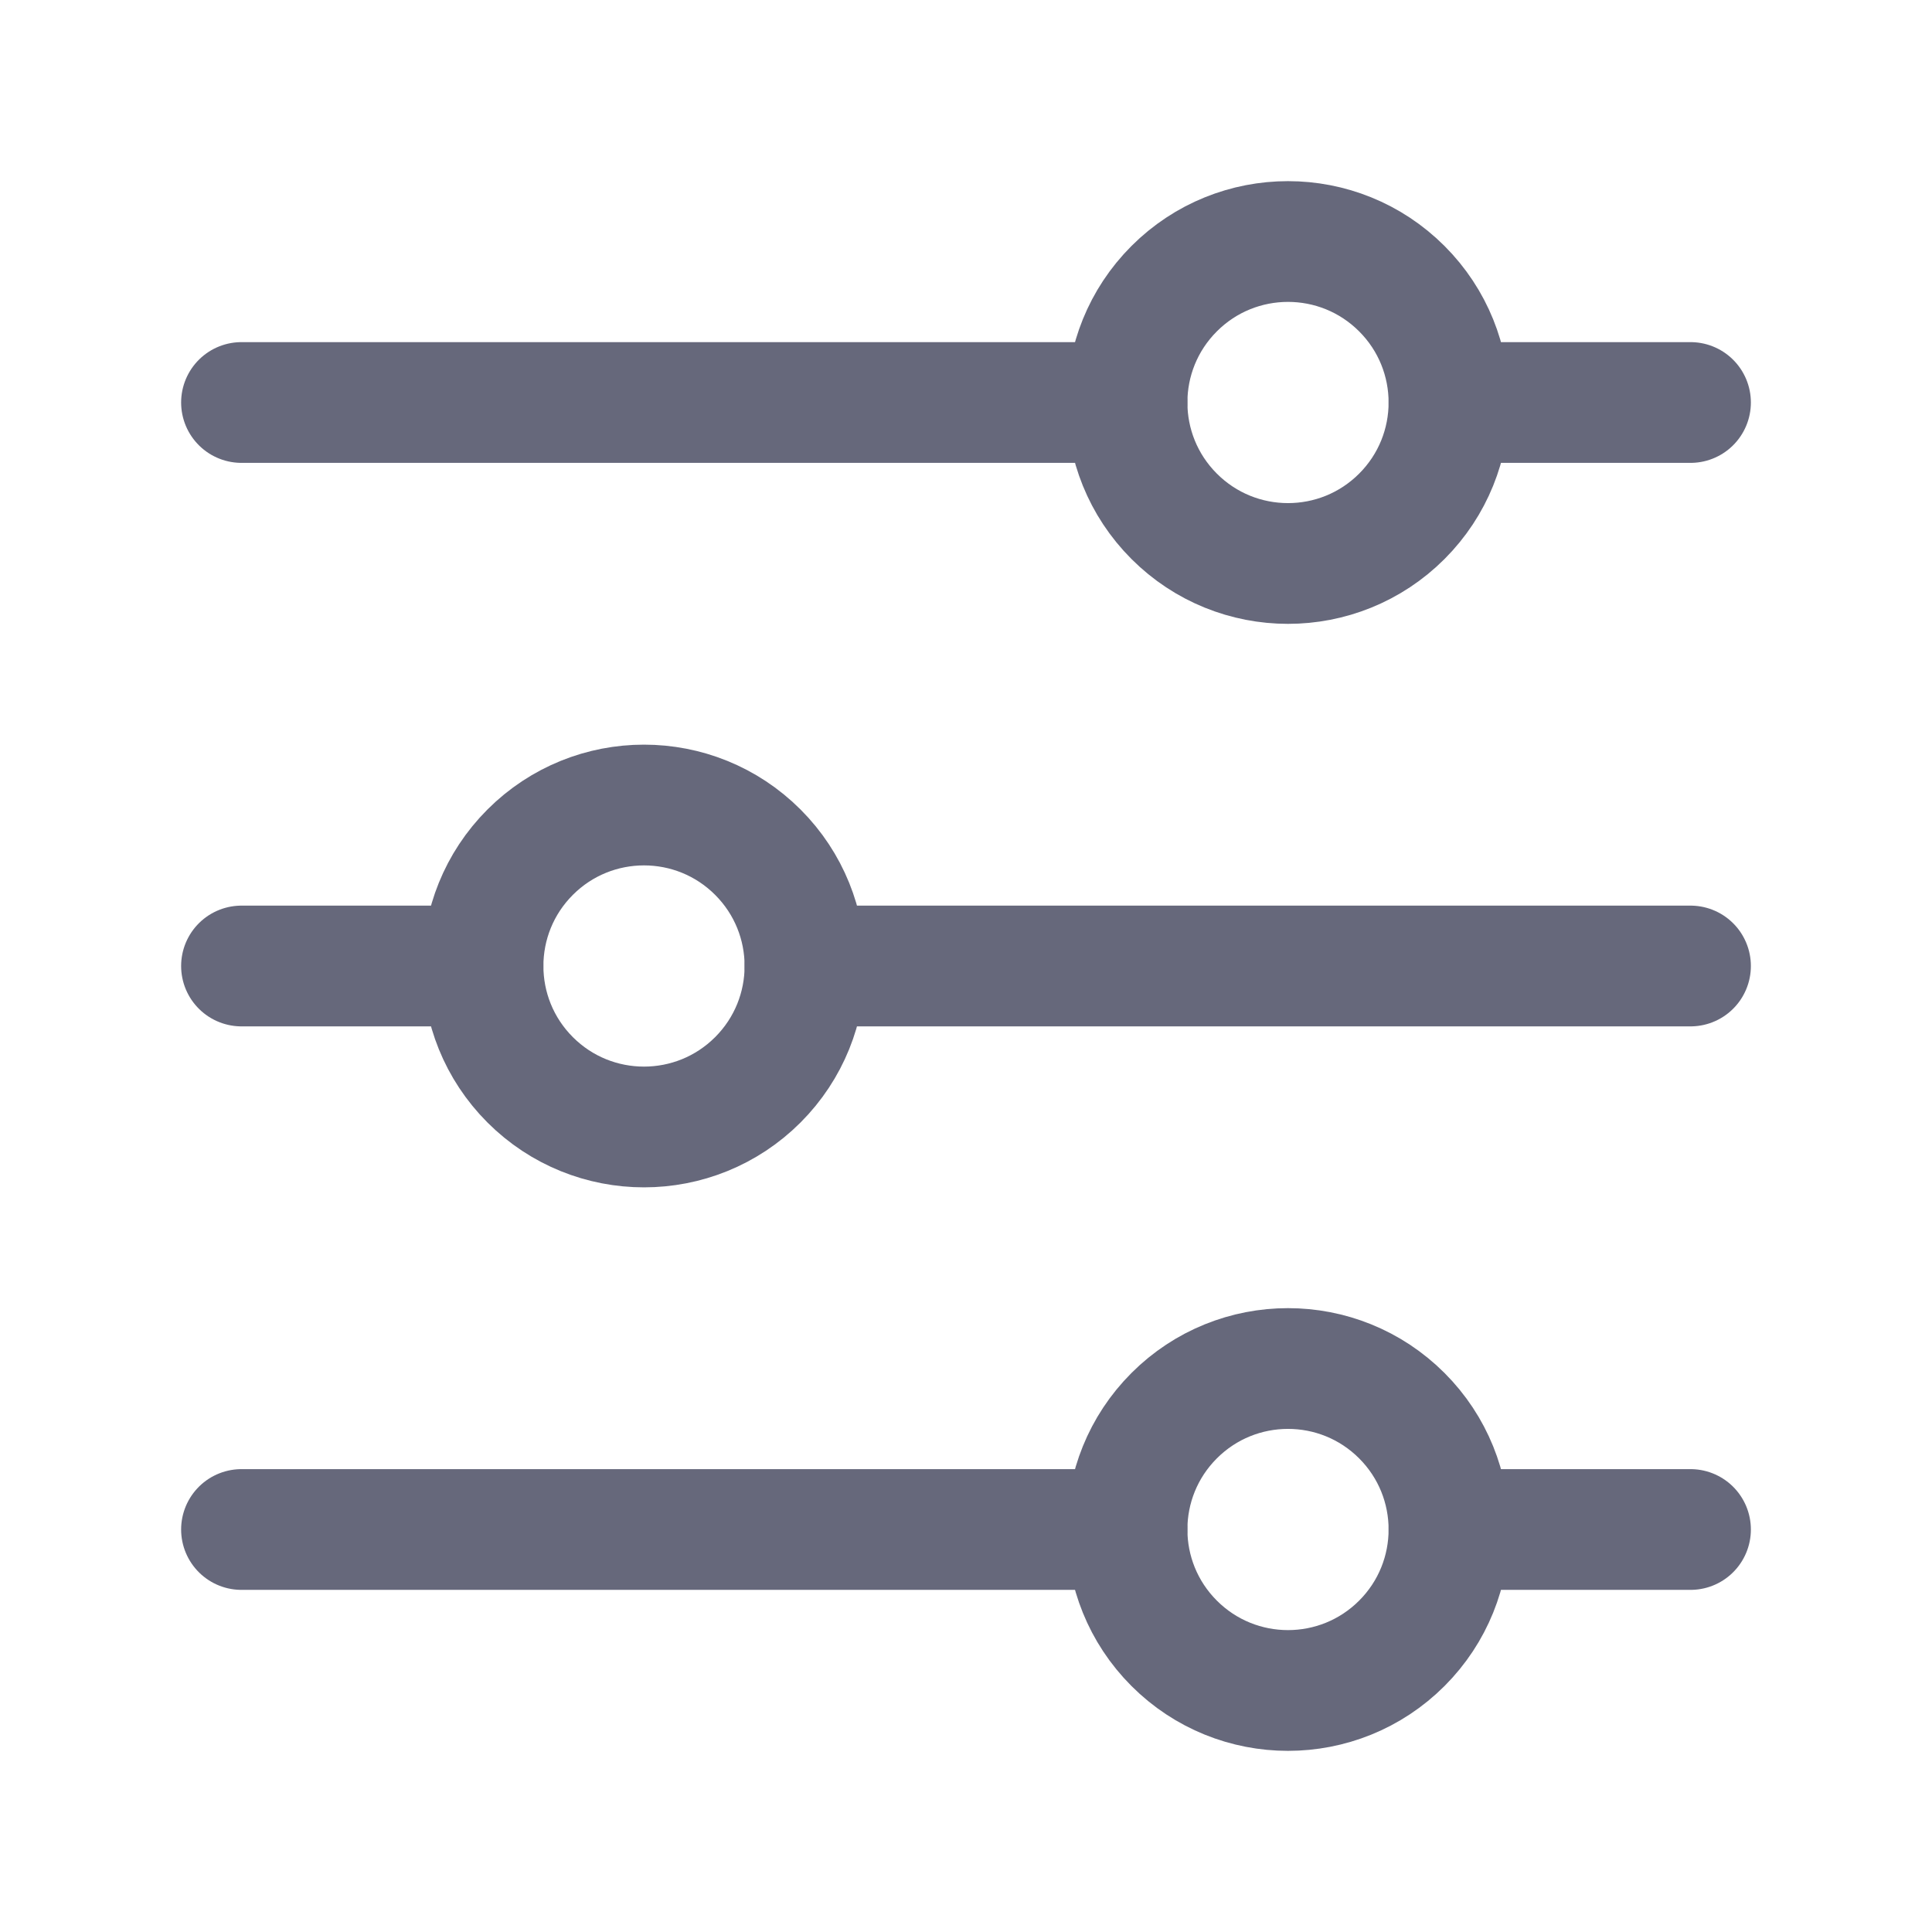
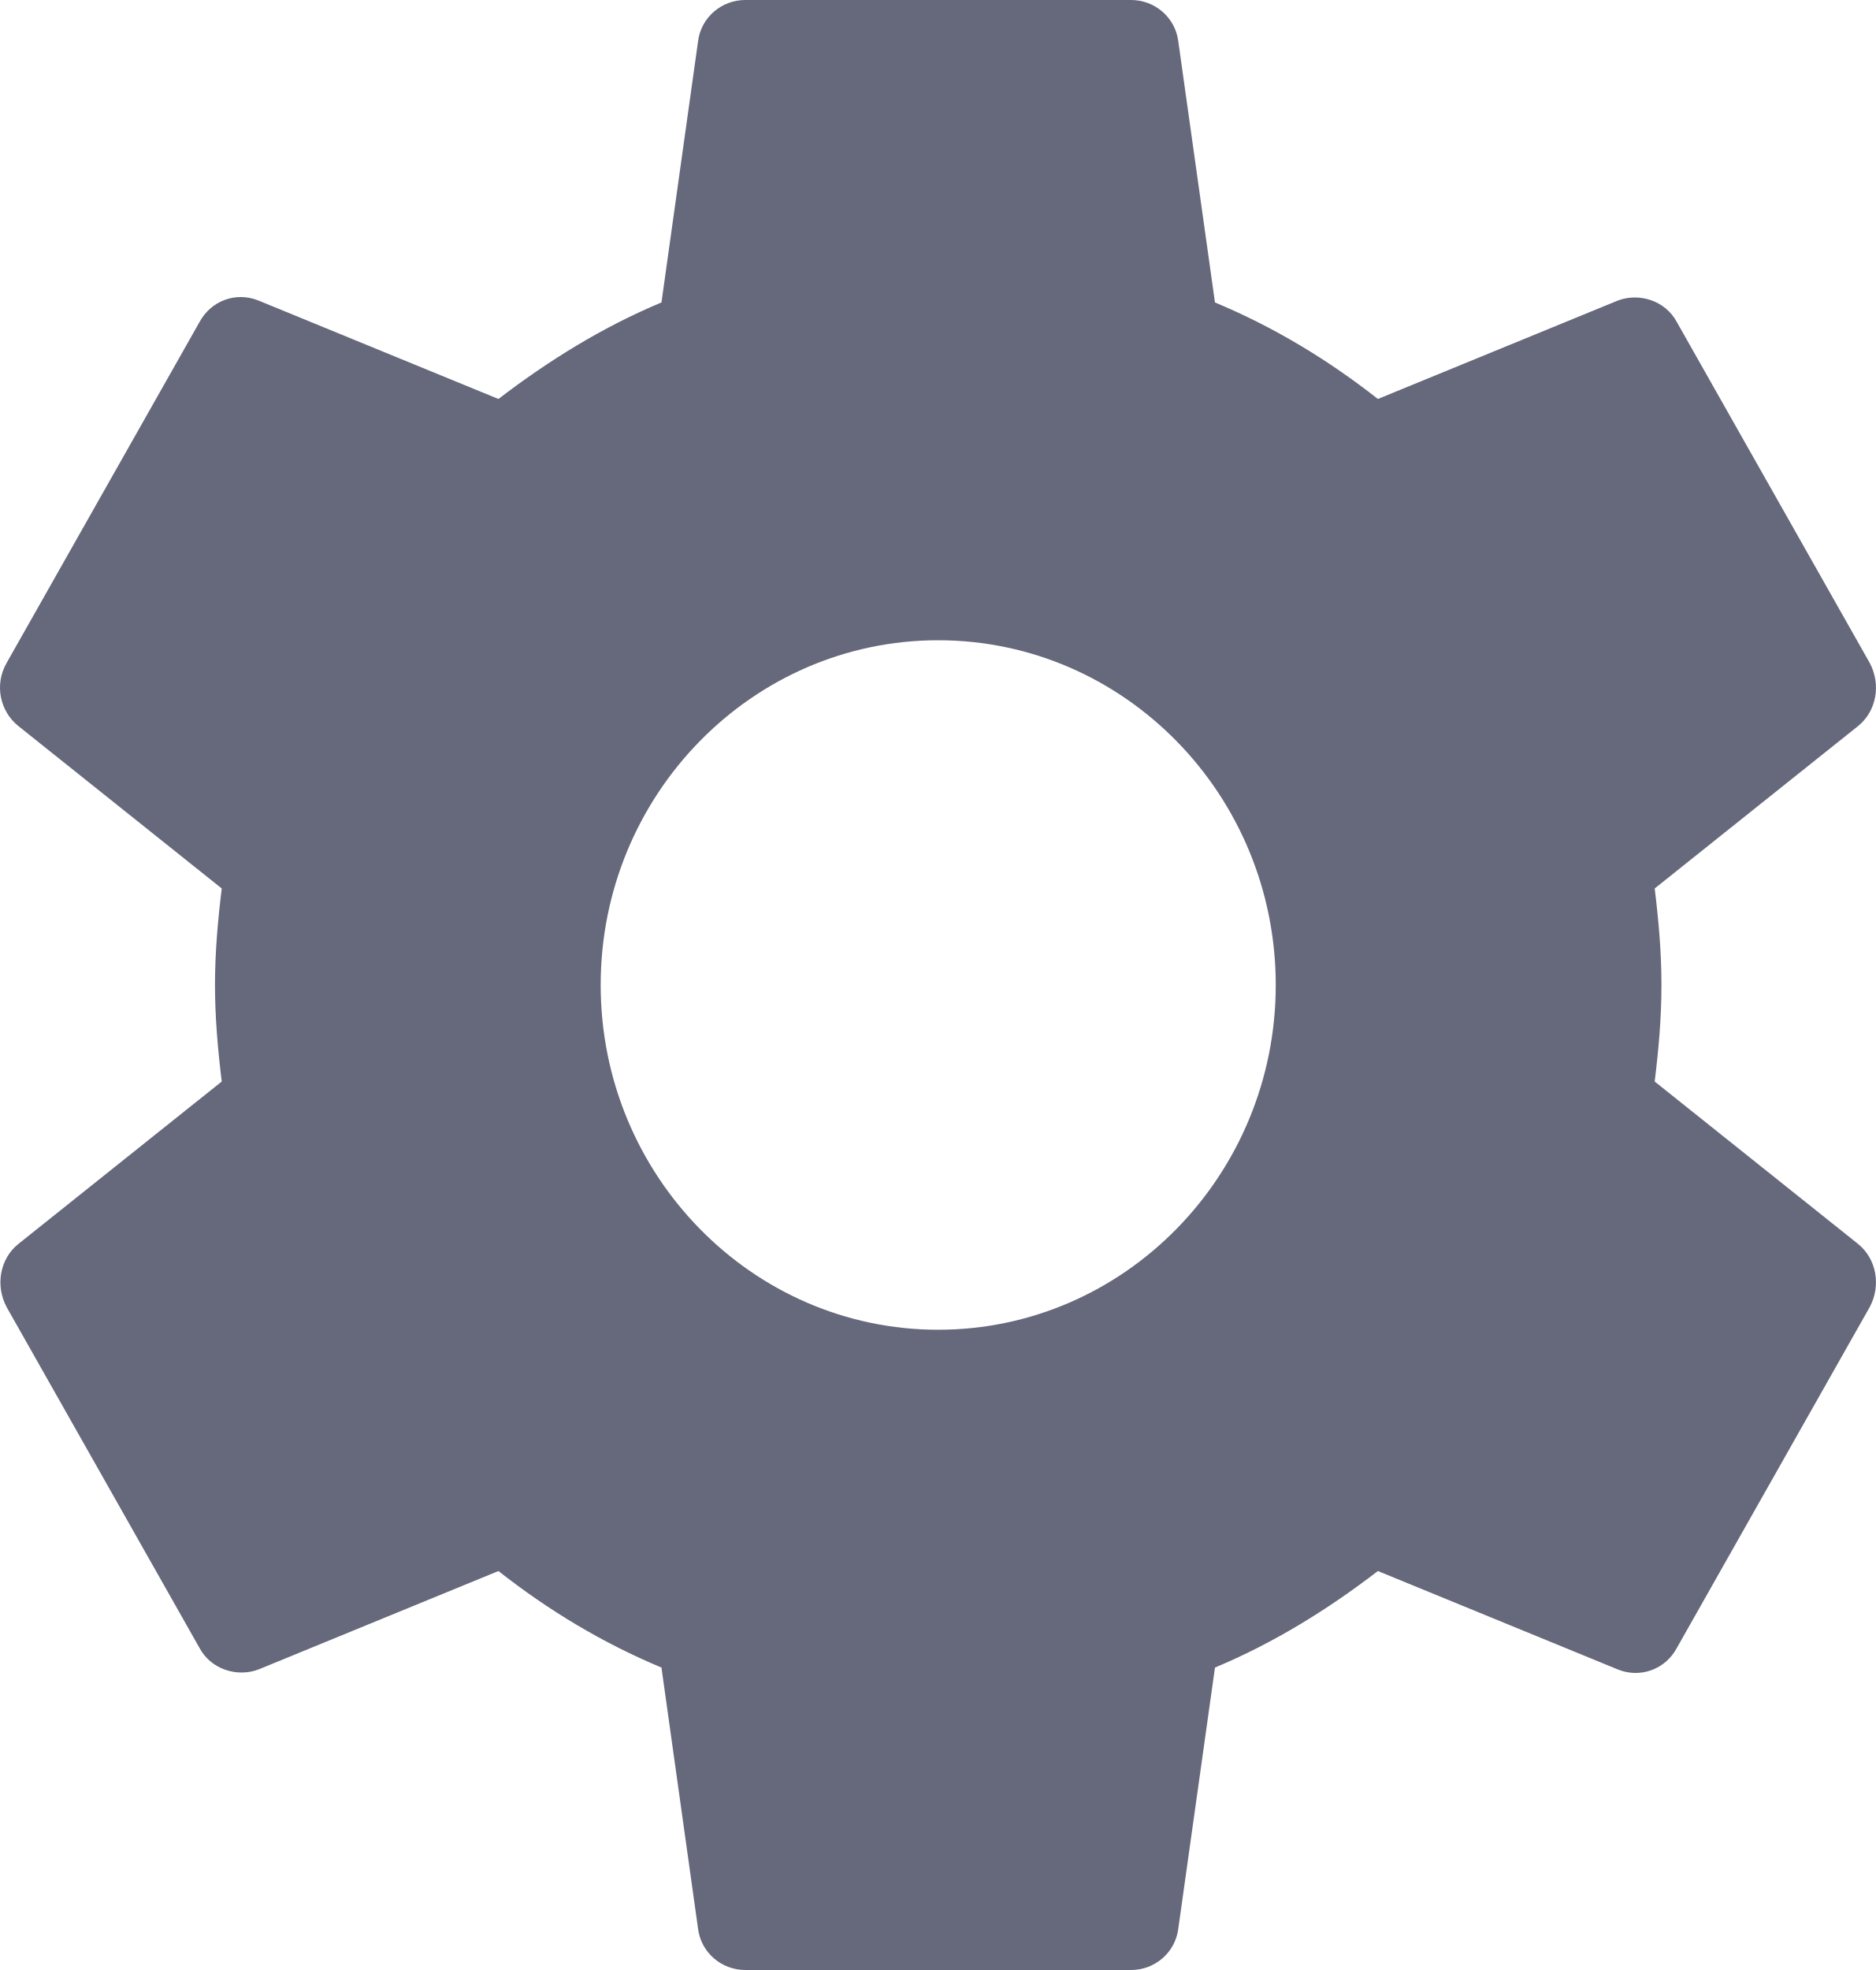
- <svg xmlns="http://www.w3.org/2000/svg" width="24" height="24" viewBox="0 0 24 24" fill="none">
-   <path d="M18 5H21" stroke="#66687B" stroke-width="1.5" stroke-linecap="round" stroke-linejoin="round" />
-   <path d="M3 5H14" stroke="#66687B" stroke-width="1.5" stroke-linecap="round" stroke-linejoin="round" />
-   <path d="M10 12H21" stroke="#66687B" stroke-width="1.5" stroke-linecap="round" stroke-linejoin="round" />
-   <path d="M3 12H6" stroke="#66687B" stroke-width="1.5" stroke-linecap="round" stroke-linejoin="round" />
-   <path d="M18 19H21" stroke="#66687B" stroke-width="1.5" stroke-linecap="round" stroke-linejoin="round" />
-   <path d="M3 19H14" stroke="#66687B" stroke-width="1.5" stroke-linecap="round" stroke-linejoin="round" />
-   <path d="M17.414 3.586C18.195 4.367 18.195 5.633 17.414 6.414C16.633 7.195 15.367 7.195 14.586 6.414C13.805 5.633 13.805 4.367 14.586 3.586C15.367 2.805 16.633 2.805 17.414 3.586" stroke="#66687B" stroke-width="1.5" stroke-linecap="round" stroke-linejoin="round" />
-   <path d="M9.414 10.586C10.195 11.367 10.195 12.633 9.414 13.414C8.633 14.195 7.367 14.195 6.586 13.414C5.805 12.633 5.805 11.367 6.586 10.586C7.367 9.805 8.633 9.805 9.414 10.586" stroke="#66687B" stroke-width="1.5" stroke-linecap="round" stroke-linejoin="round" />
-   <path d="M17.414 17.586C18.195 18.367 18.195 19.633 17.414 20.414C16.633 21.195 15.367 21.195 14.586 20.414C13.805 19.633 13.805 18.367 14.586 17.586C15.367 16.805 16.633 16.805 17.414 17.586" stroke="#66687B" stroke-width="1.5" stroke-linecap="round" stroke-linejoin="round" />
+ <svg xmlns="http://www.w3.org/2000/svg" width="20" height="21" viewBox="0 0 20 21" fill="none">
+   <path d="M17.641 11.529C17.682 11.193 17.713 10.857 17.713 10.5C17.713 10.143 17.682 9.807 17.641 9.471L19.81 7.739C20.005 7.581 20.057 7.298 19.933 7.066L17.877 3.433C17.754 3.203 17.476 3.119 17.25 3.203L14.69 4.253C14.156 3.833 13.58 3.486 12.953 3.224L12.562 0.441C12.531 0.189 12.315 0 12.058 0H7.946C7.689 0 7.473 0.189 7.442 0.441L7.052 3.224C6.425 3.486 5.849 3.843 5.314 4.253L2.754 3.203C2.518 3.108 2.251 3.203 2.127 3.433L0.071 7.066C-0.062 7.298 -0.001 7.581 0.195 7.739L2.364 9.471C2.323 9.807 2.292 10.153 2.292 10.5C2.292 10.847 2.323 11.193 2.364 11.529L0.195 13.261C-0.001 13.419 -0.052 13.703 0.071 13.934L2.127 17.567C2.251 17.797 2.528 17.881 2.754 17.797L5.314 16.747C5.849 17.168 6.425 17.514 7.052 17.776L7.442 20.559C7.473 20.811 7.689 21 7.946 21H12.058C12.315 21 12.531 20.811 12.562 20.559L12.953 17.776C13.58 17.514 14.156 17.157 14.69 16.747L17.25 17.797C17.486 17.892 17.754 17.797 17.877 17.567L19.933 13.934C20.057 13.703 20.005 13.419 19.81 13.261L17.641 11.529ZM10.002 14.175C8.018 14.175 6.404 12.527 6.404 10.5C6.404 8.473 8.018 6.825 10.002 6.825C11.986 6.825 13.601 8.473 13.601 10.5C13.601 12.527 11.986 14.175 10.002 14.175Z" fill="#66687B" />
</svg>
